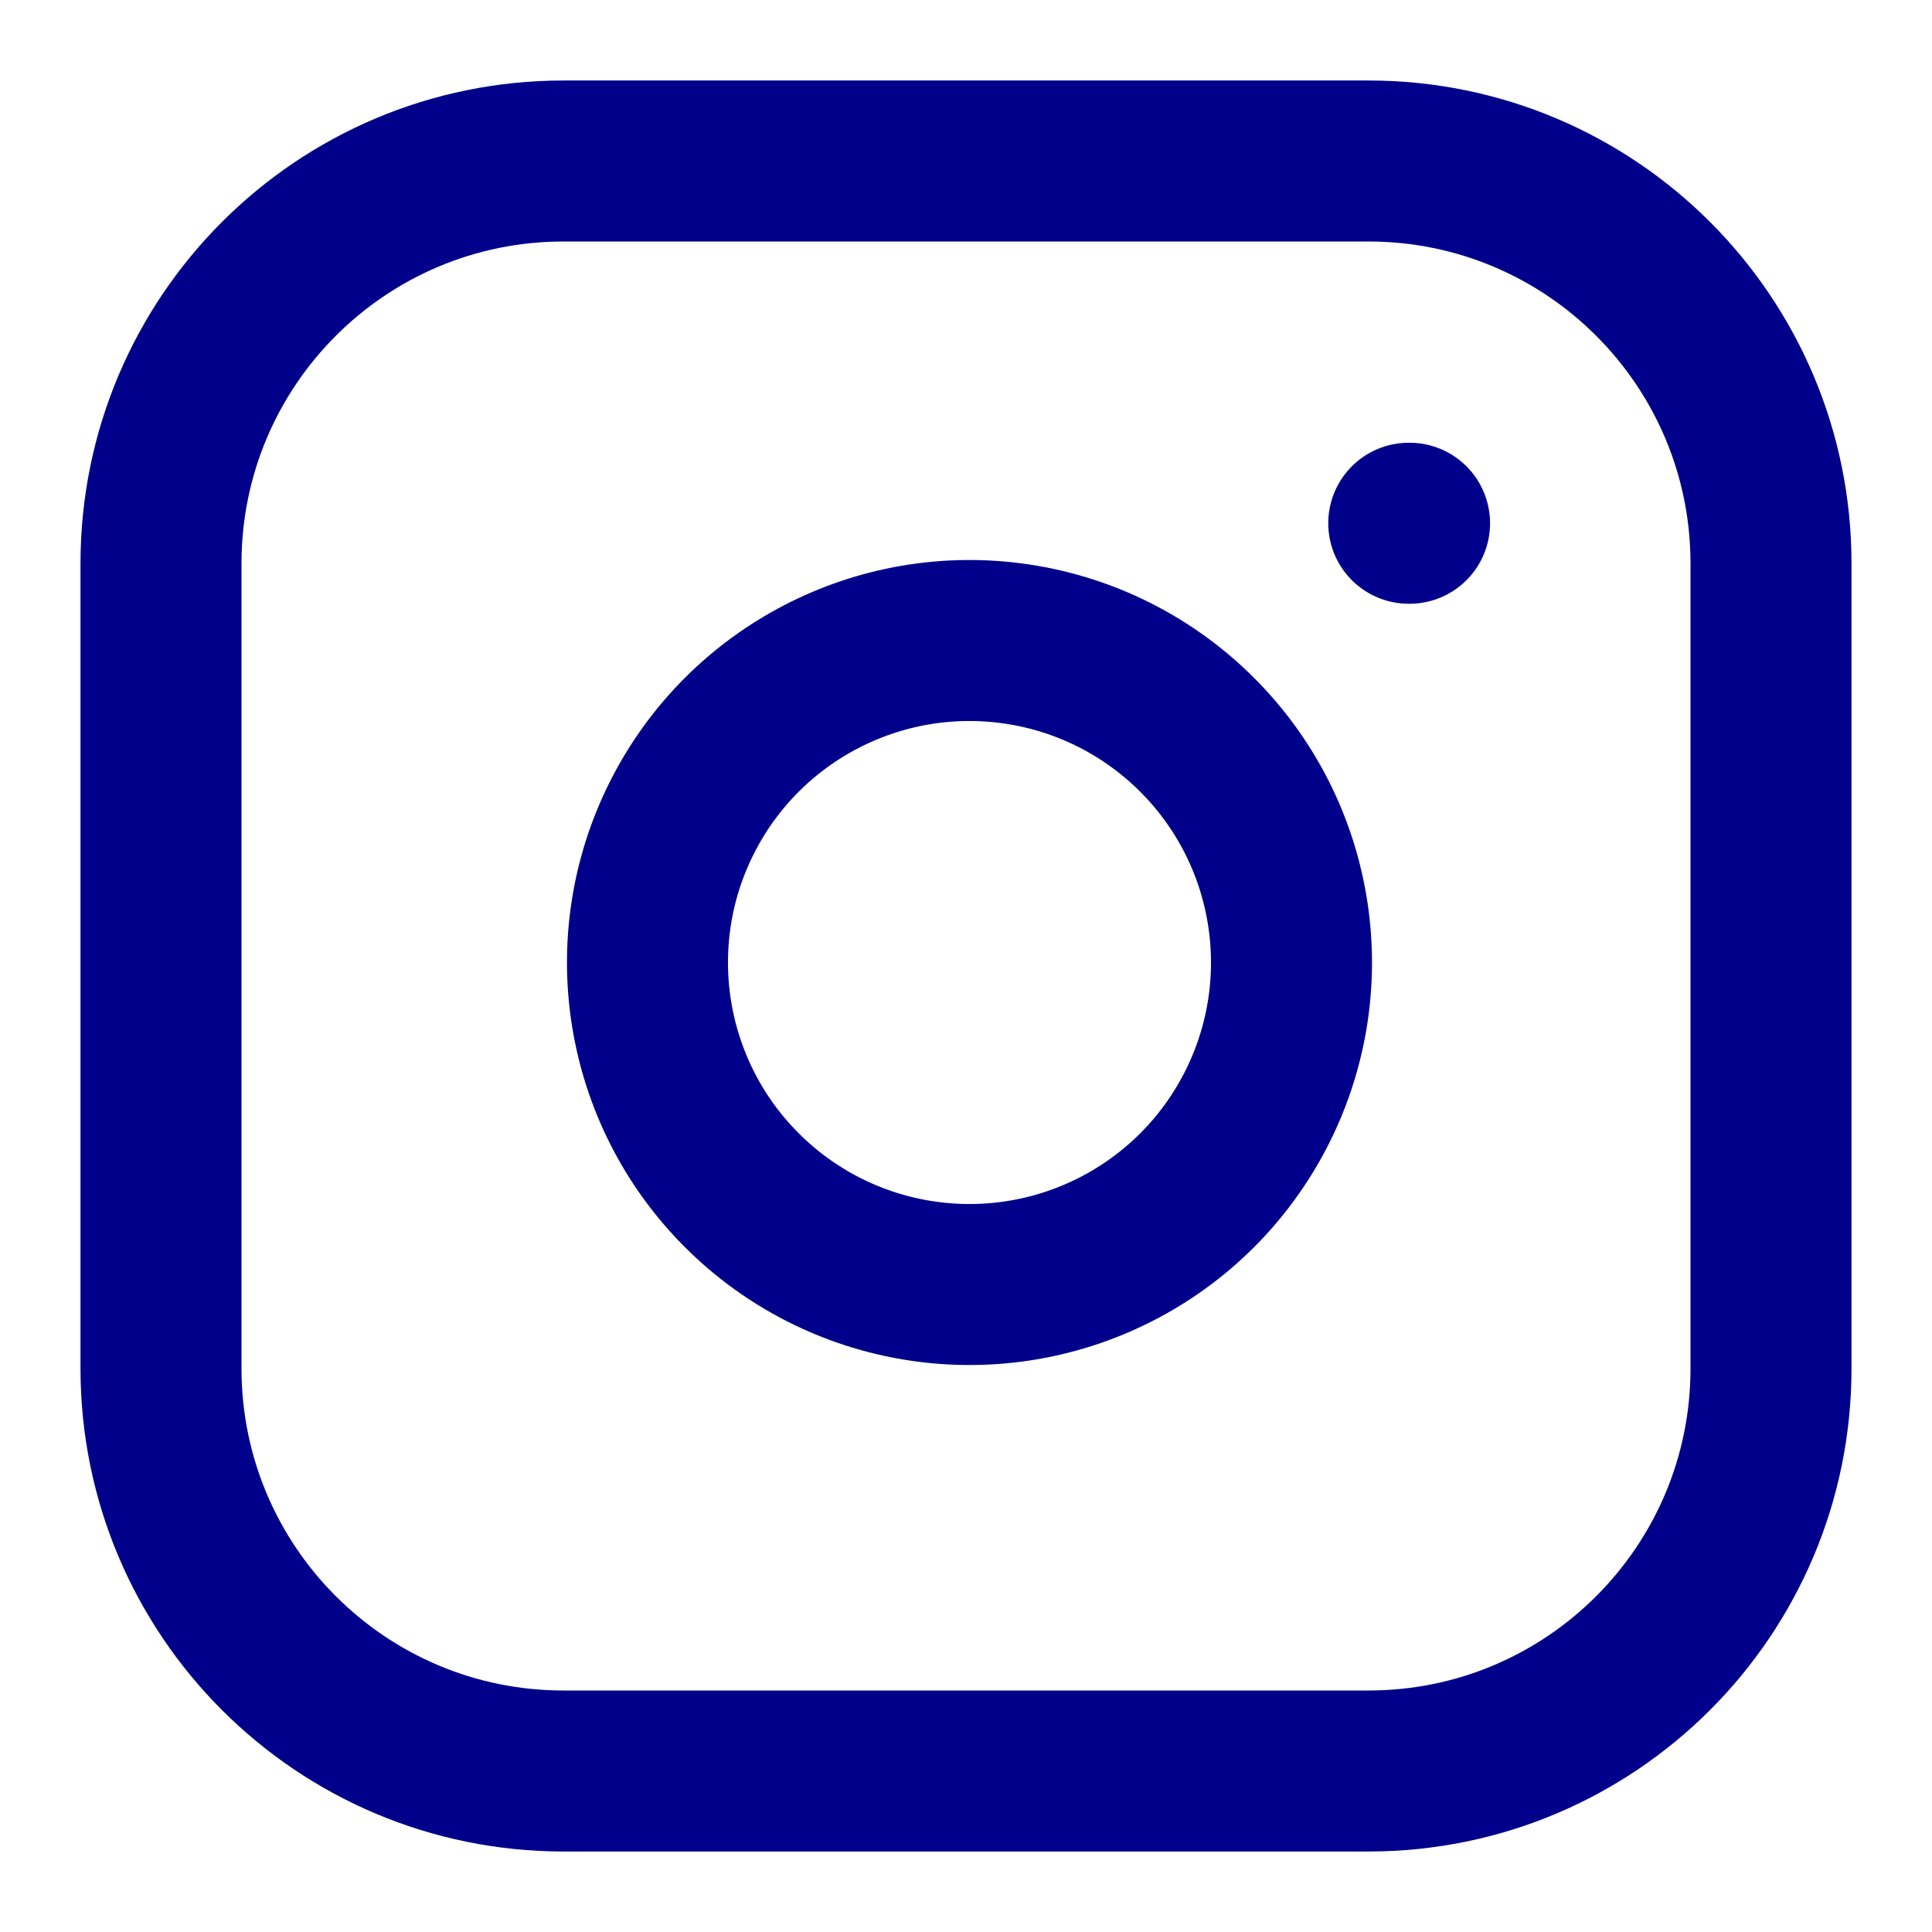
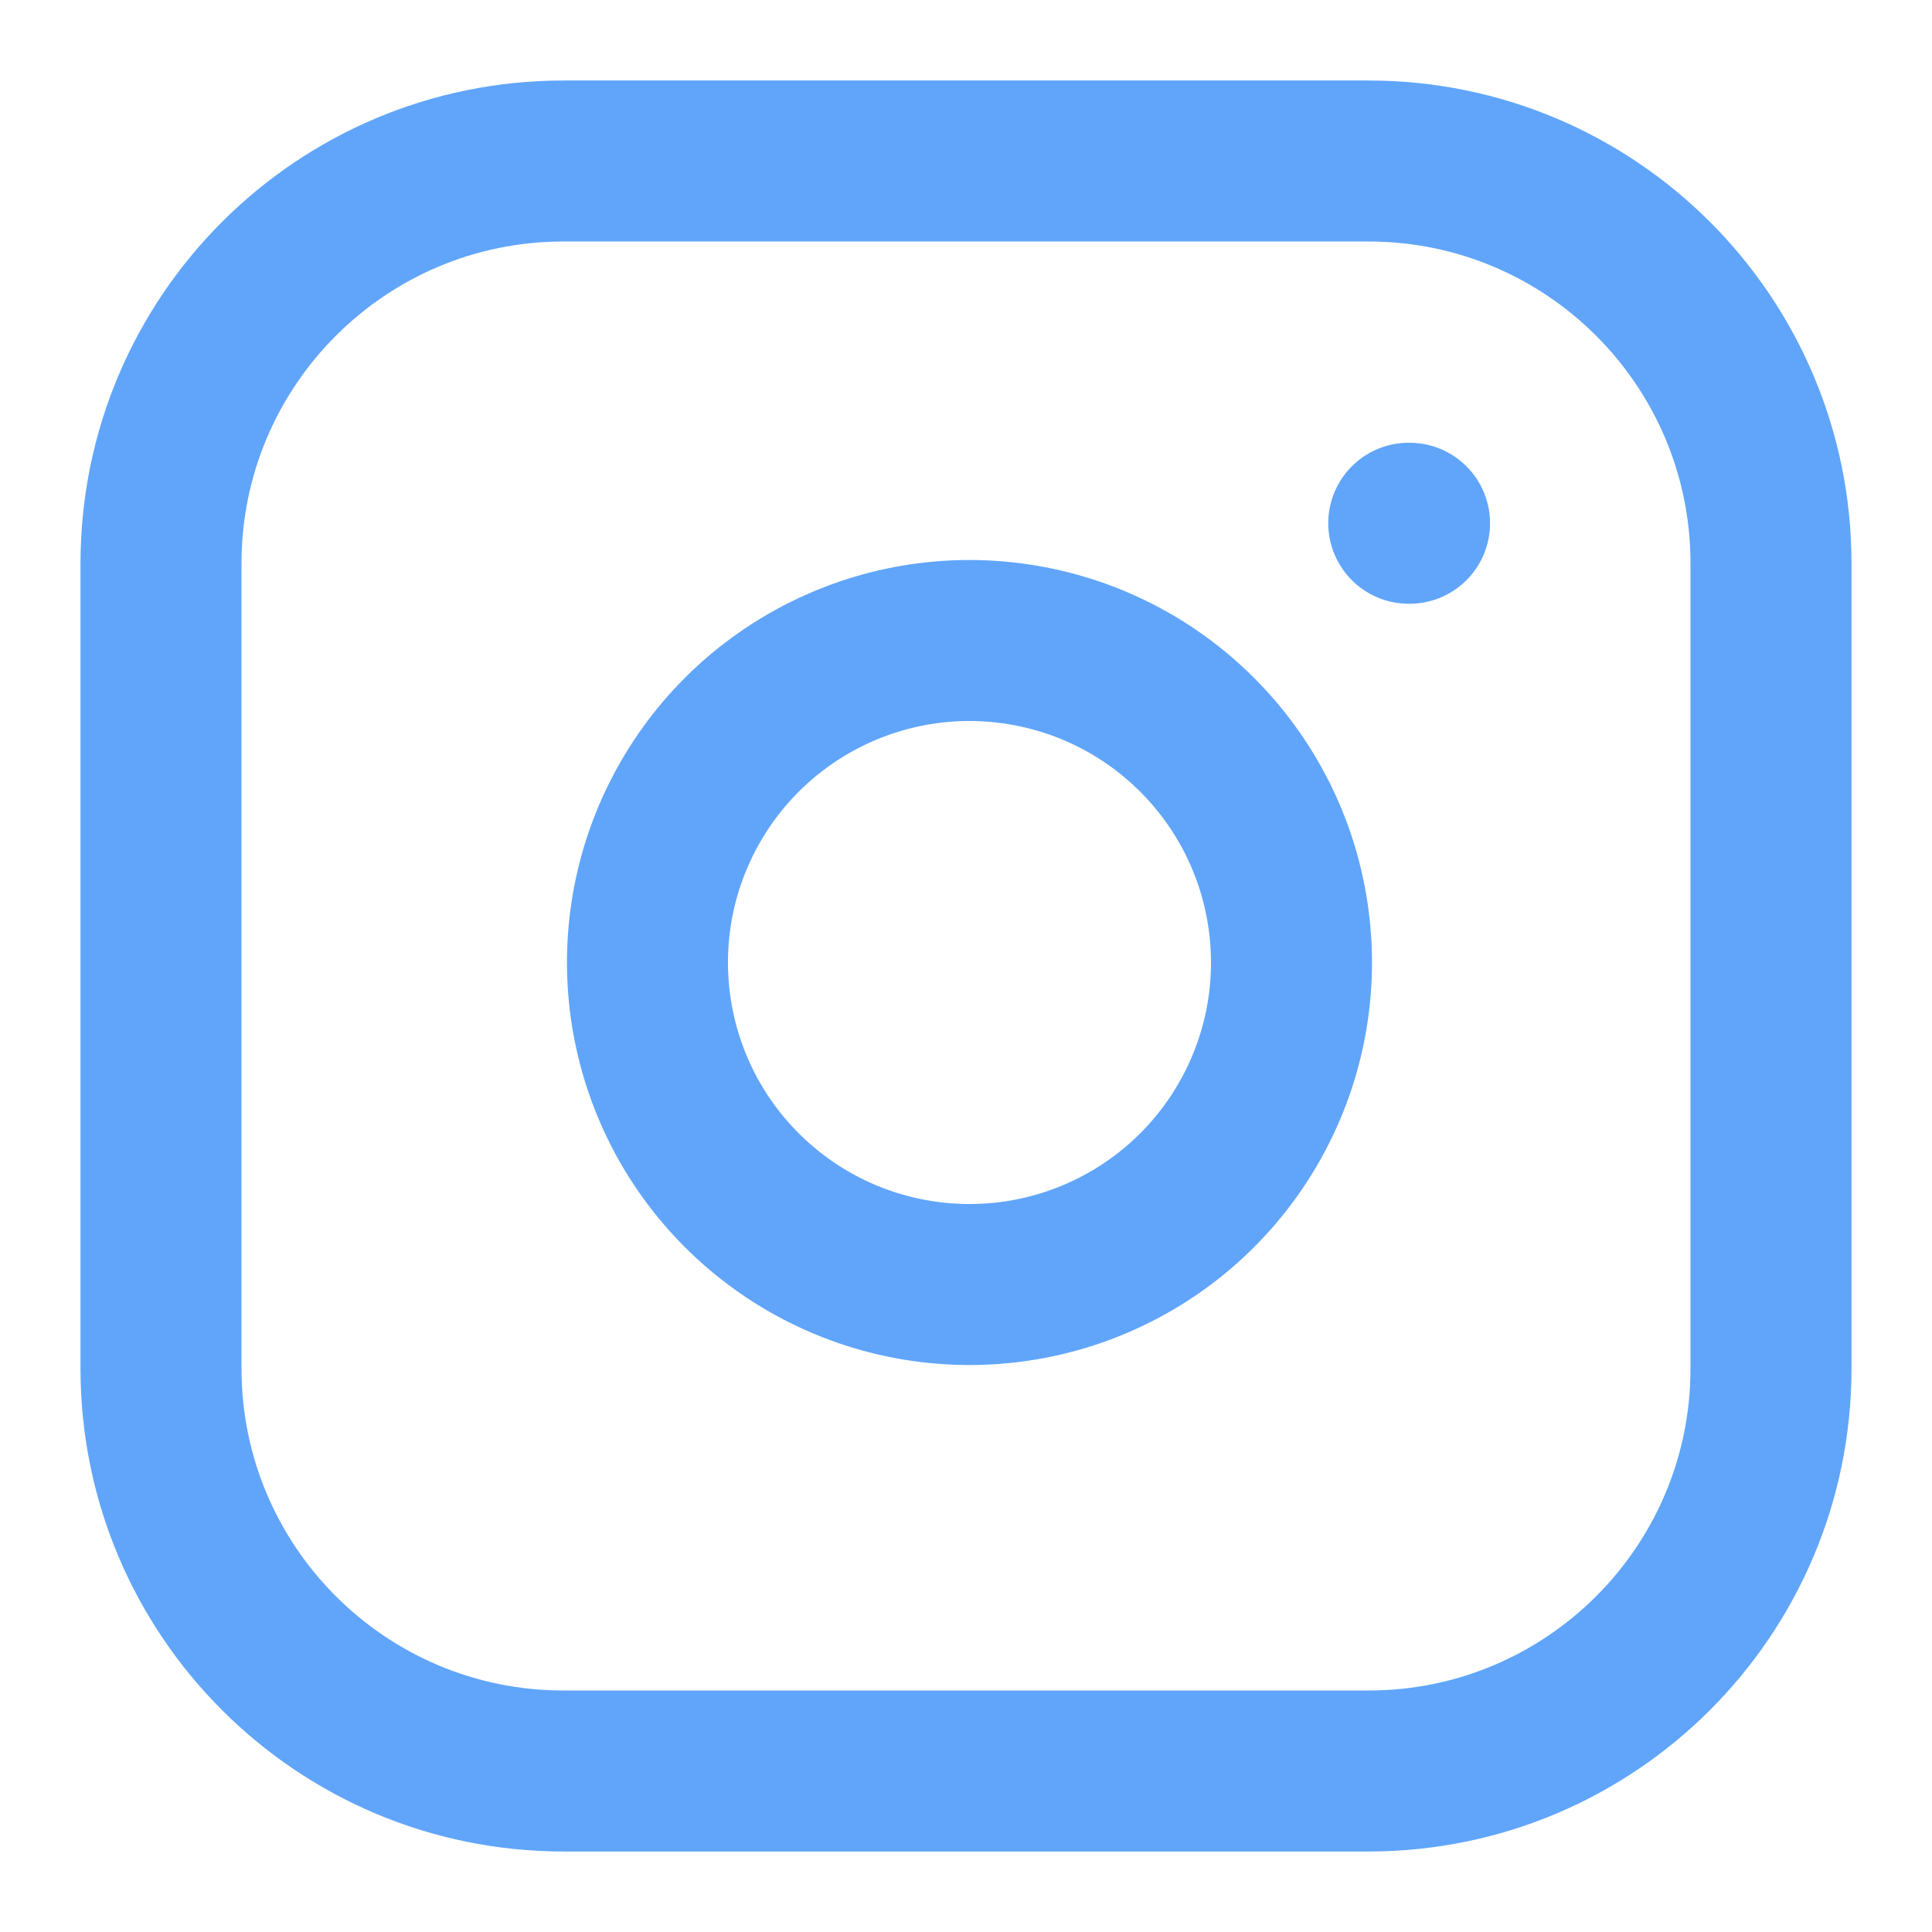
- <svg xmlns="http://www.w3.org/2000/svg" width="24" height="24" viewBox="0 0 24 24" fill="none" stroke="darkblue" stroke-width="2" stroke-linecap="round" stroke-linejoin="round" class="feather feather-instagram">
+ <svg xmlns="http://www.w3.org/2000/svg" width="24" height="24" viewBox="0 0 24 24" fill="none" stroke="#60a5fa" stroke-width="2" stroke-linecap="round" stroke-linejoin="round" class="feather feather-instagram">
  <rect x="2" y="2" width="20" height="20" rx="5" ry="5" />
  <path d="M16 11.37A4 4 0 1 1 12.63 8 4 4 0 0 1 16 11.37z" />
  <line x1="17.5" y1="6.5" x2="17.51" y2="6.5" />
</svg>
